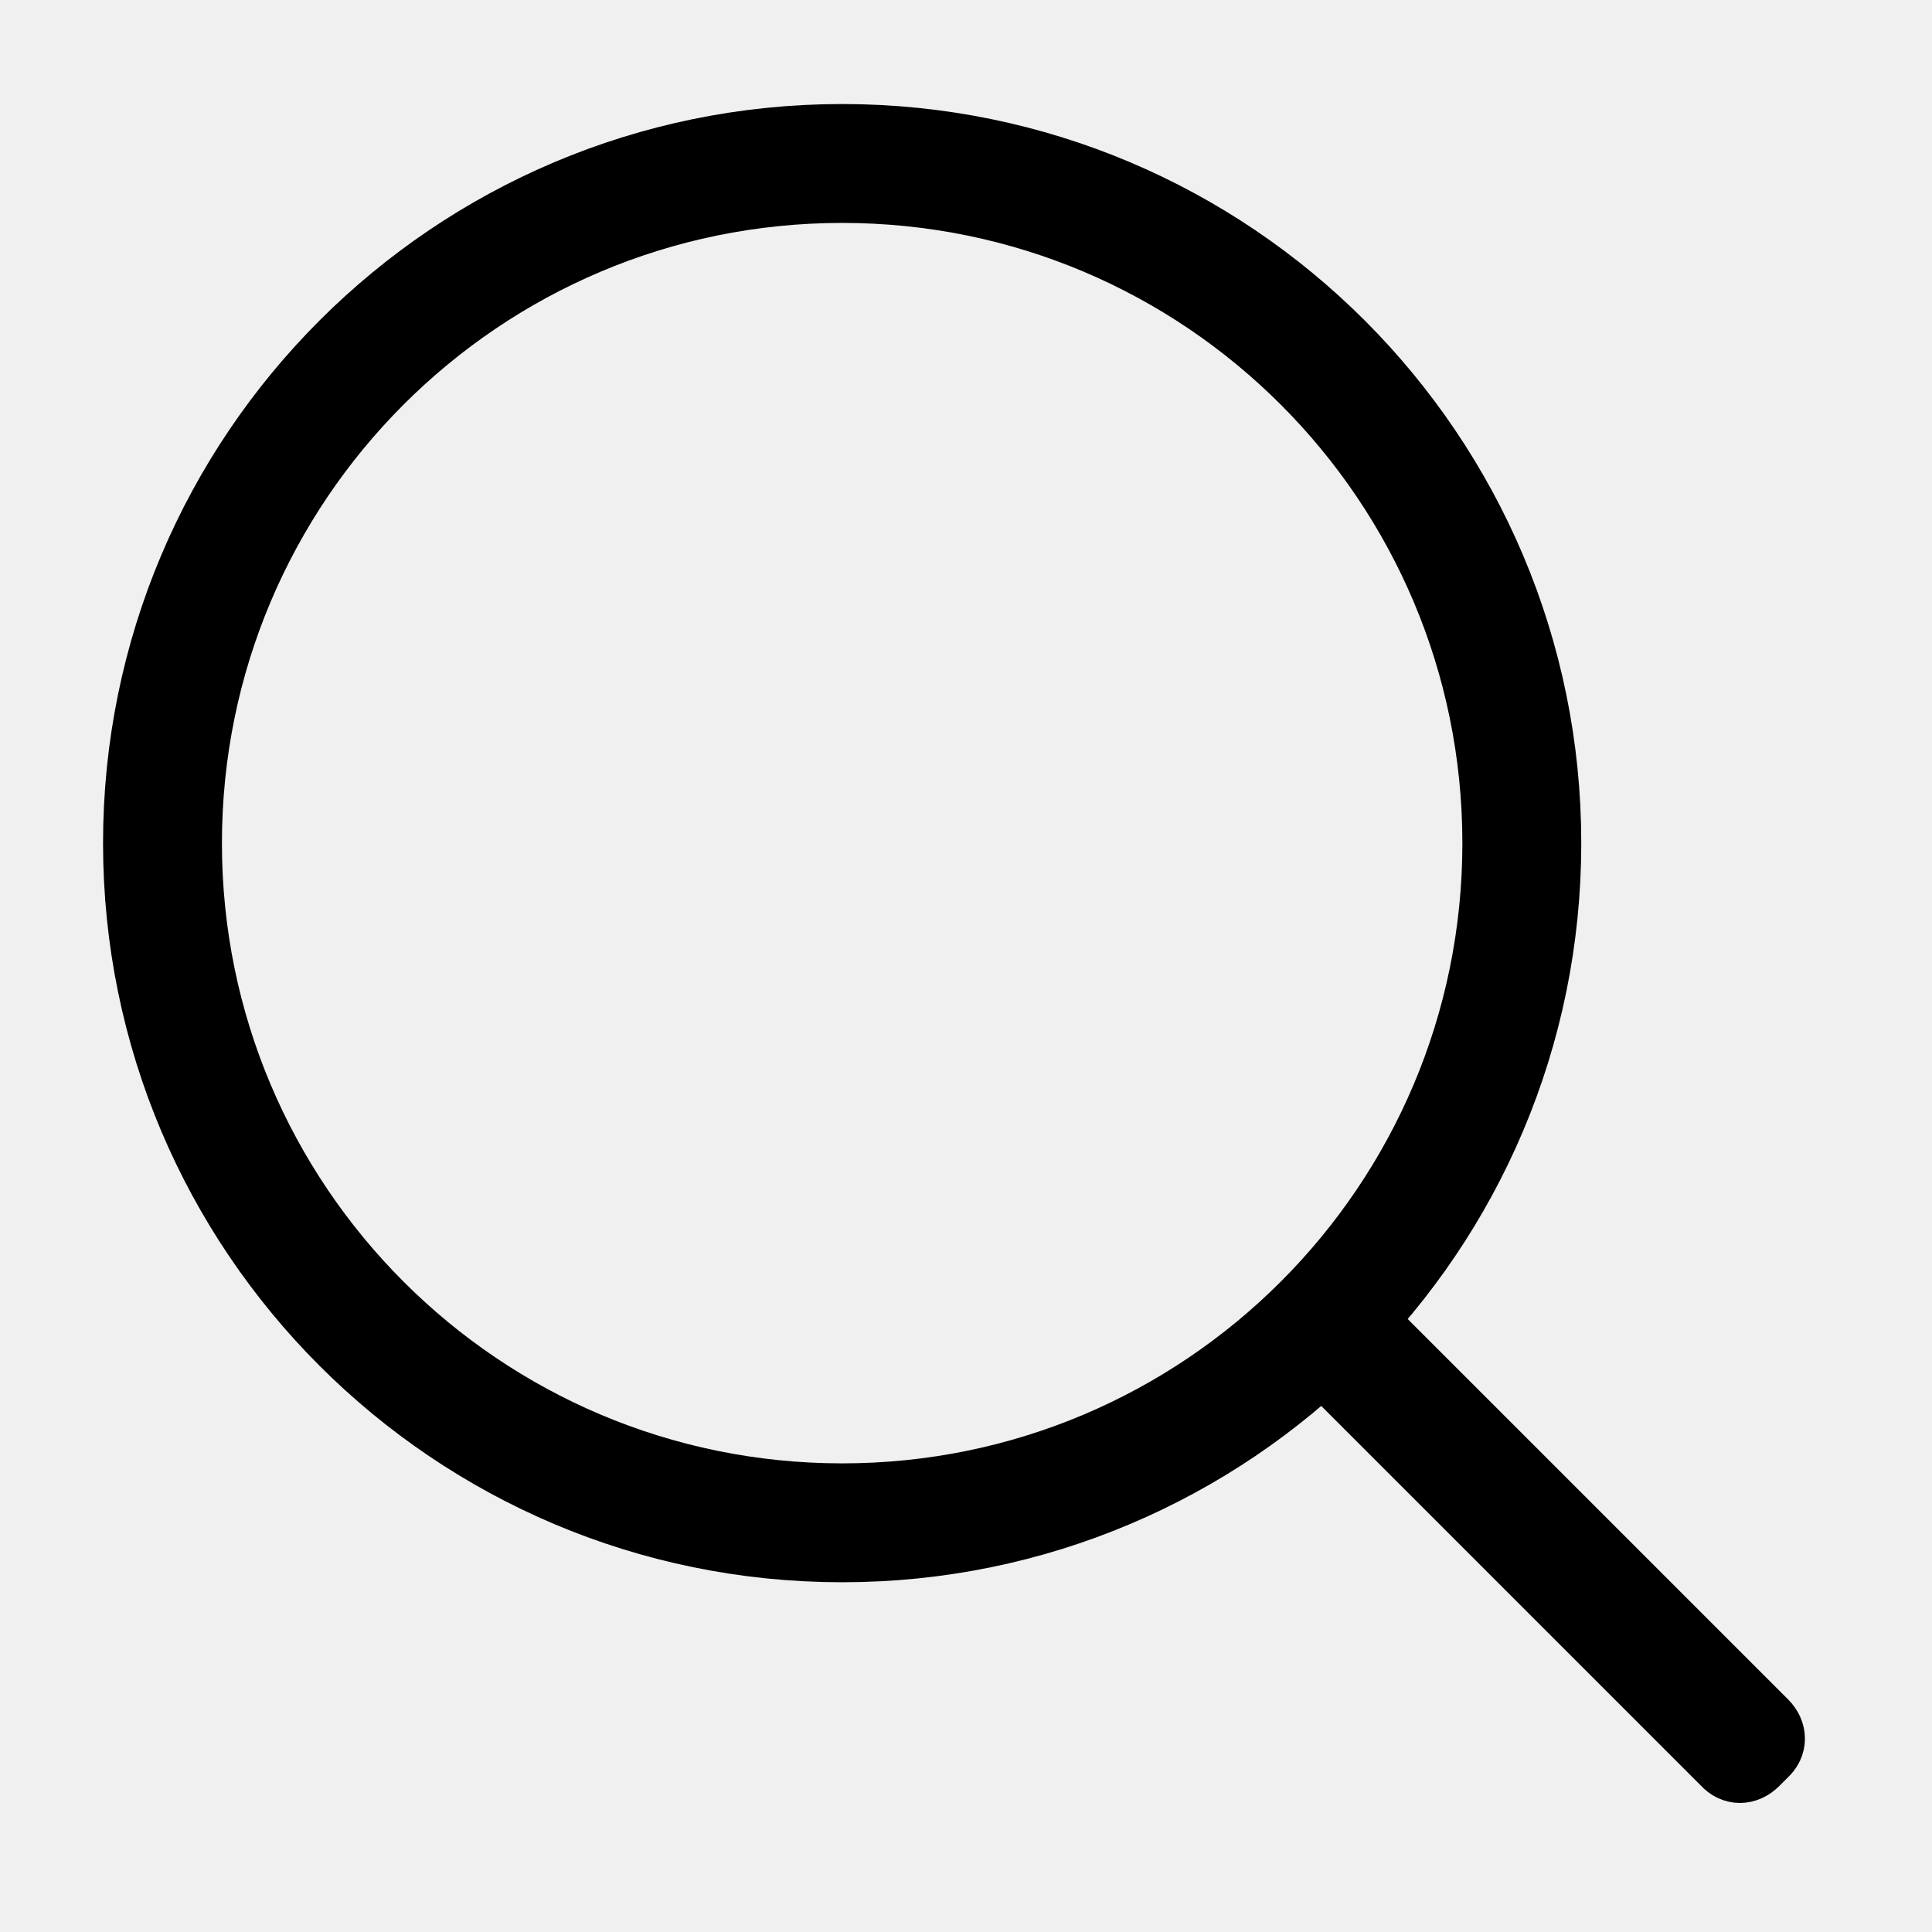
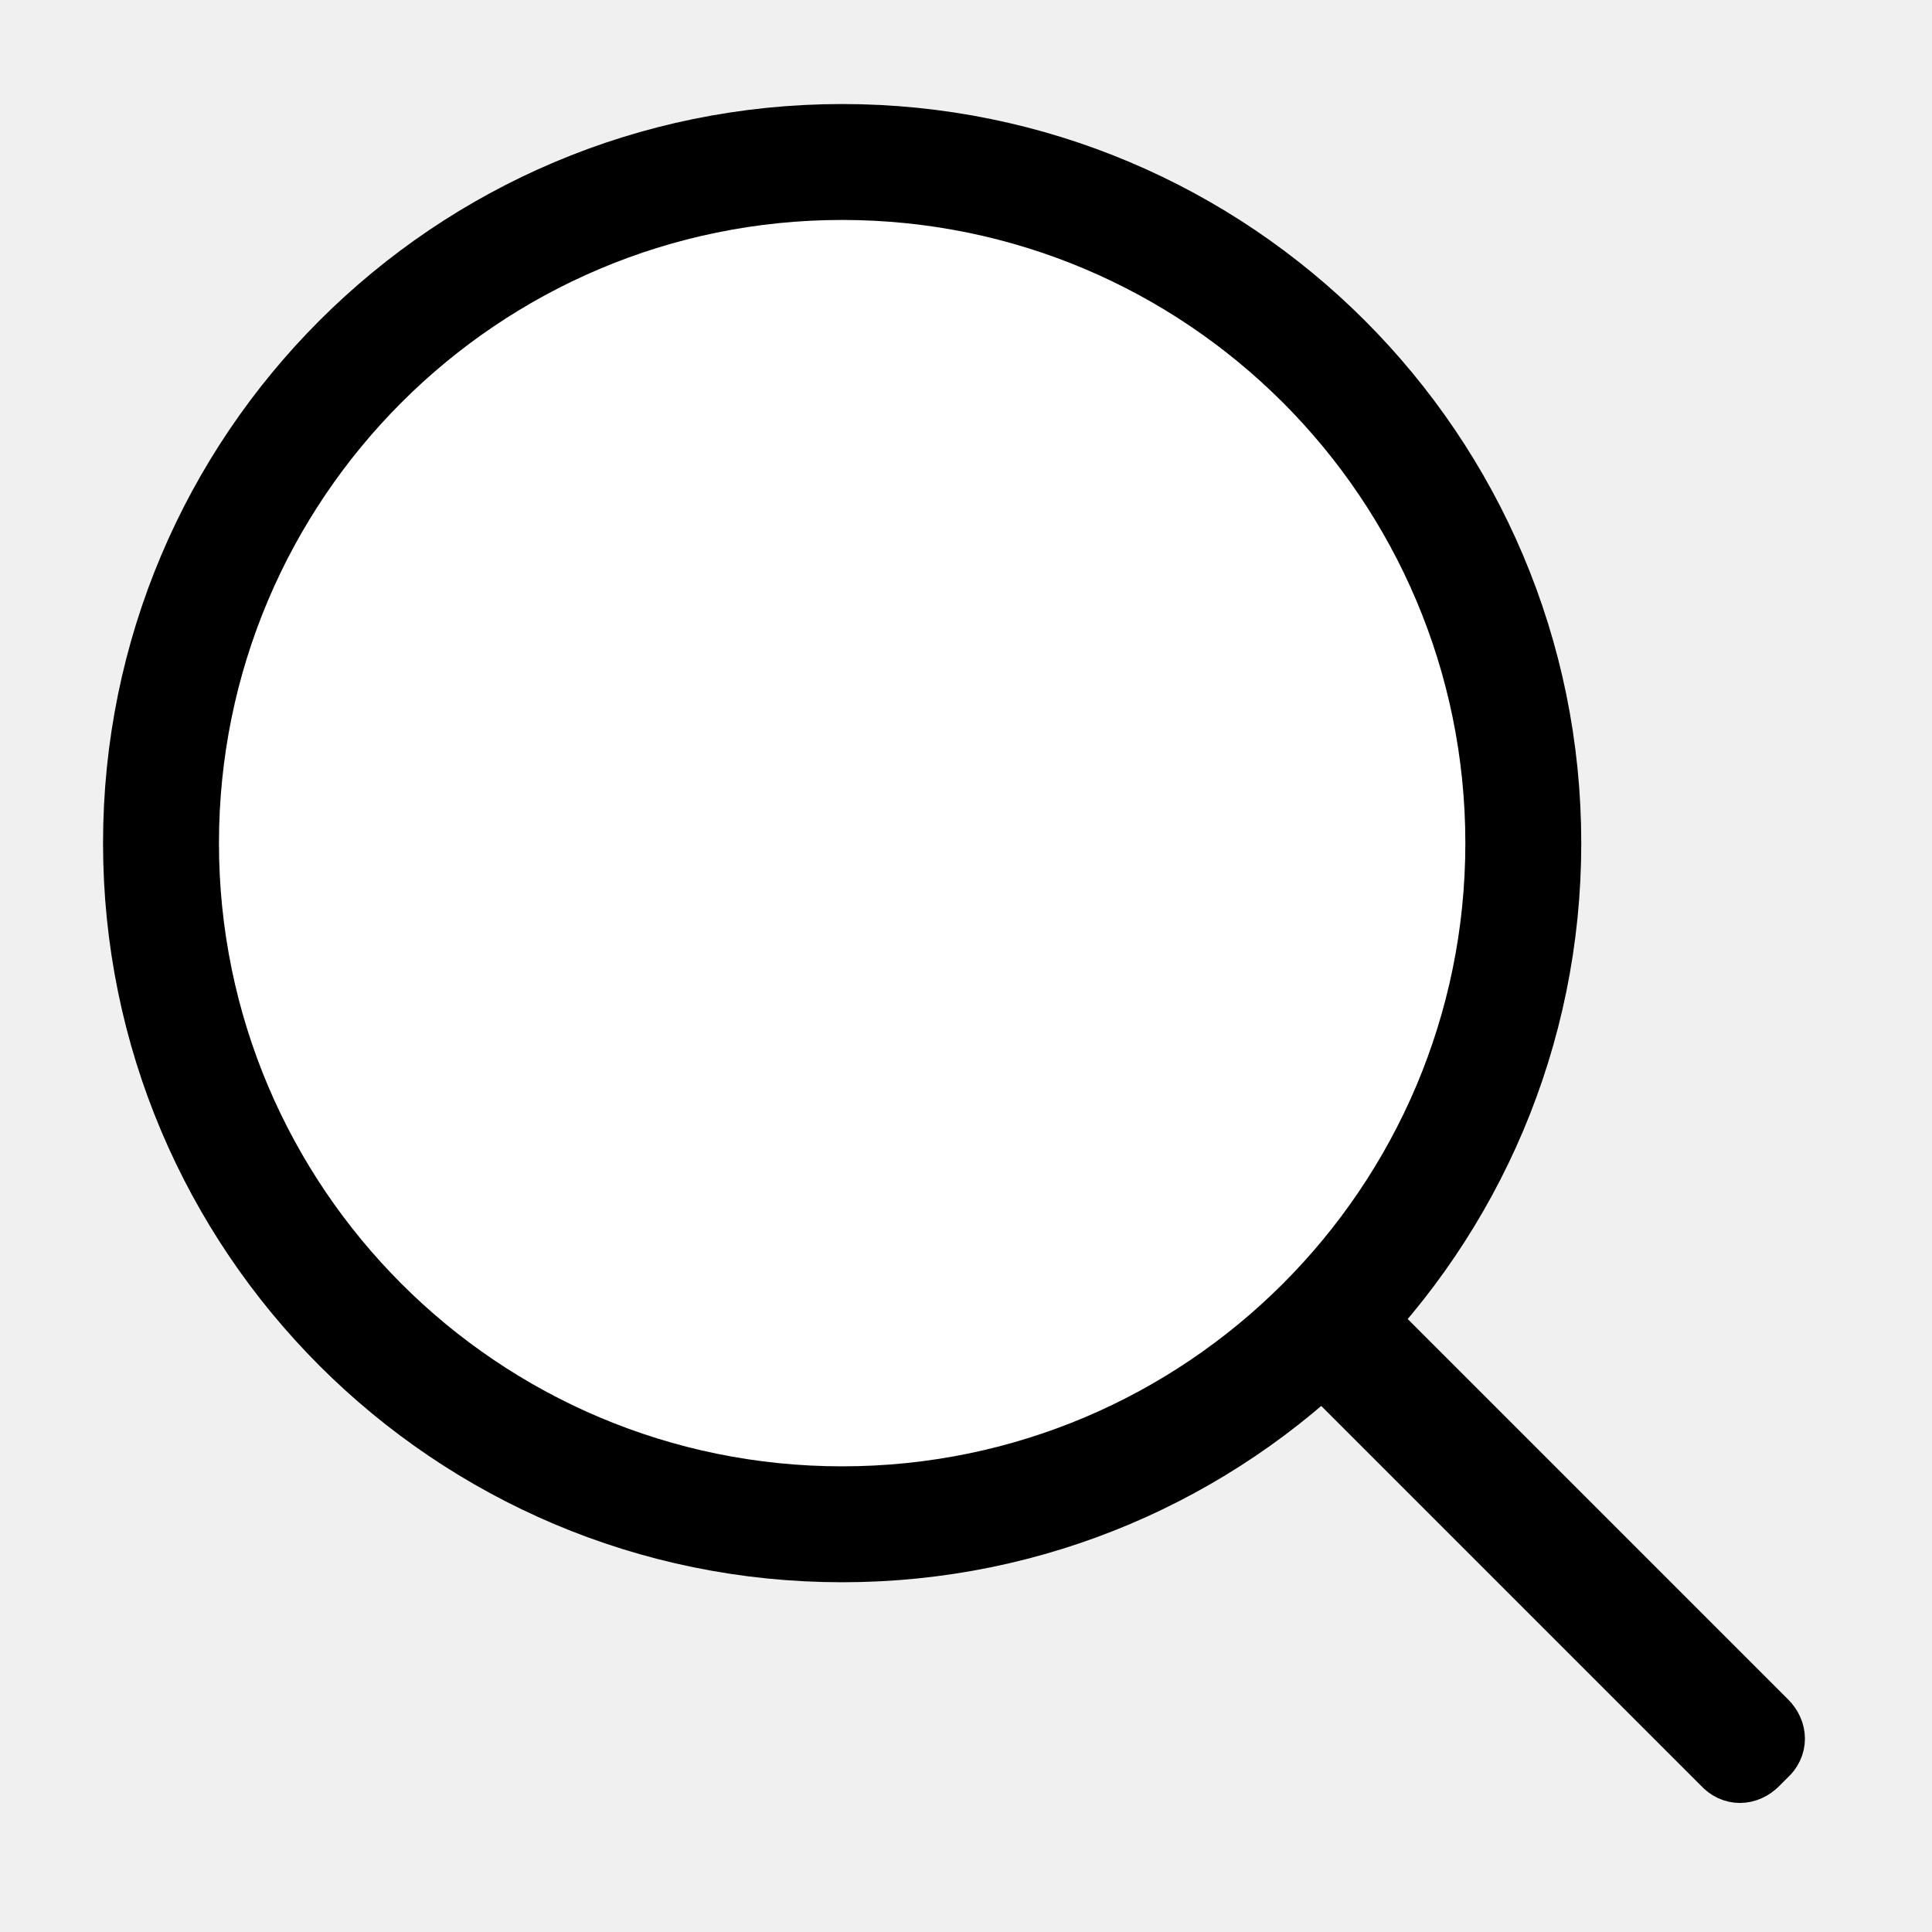
<svg xmlns="http://www.w3.org/2000/svg" version="1.1" id="Capa_1" x="0px" y="0px" viewBox="0 0 195 195" style="enable-background:new 0 0 195 195;" xml:space="preserve">
  <style type="text/css">
- 	.st0{fill:none;stroke:#000000;stroke-width:12;stroke-miterlimit:10;}
+ 	.st0{stroke:#000000;stroke-width:12;stroke-miterlimit:10;}
	.st1{stroke:#000000;stroke-width:7;stroke-miterlimit:10;}
+ 	.st2{fill:#FFFFFF;stroke:#FFFFFF;stroke-width:12;stroke-miterlimit:10;}
</style>
  <circle class="st0" cx="85" cy="85.1" r="68.6" />
-   <path class="st1" d="M178,176.9l-0.9,0.9c-0.9,0.9-2.1,0.9-2.9,0l-41.2-41.2c-0.9-0.9-0.9-2.1,0-2.9l0.9-0.9c0.9-0.9,2.1-0.9,2.9,0  L178,174C178.9,174.9,178.9,176.1,178,176.9z" />
+   <path class="st1" d="M178,176.9l-0.9,0.9c-0.9,0.9-2.1,0.9-2.9,0L133,136.6c-0.9-0.9-0.9-2.1,0-2.9l0.9-0.9c0.9-0.9,2.1-0.9,2.9,0  L178,174C178.9,174.9,178.9,176.1,178,176.9z" />
+   <circle class="st2" cx="85" cy="85.1" r="56.9" />
</svg>
